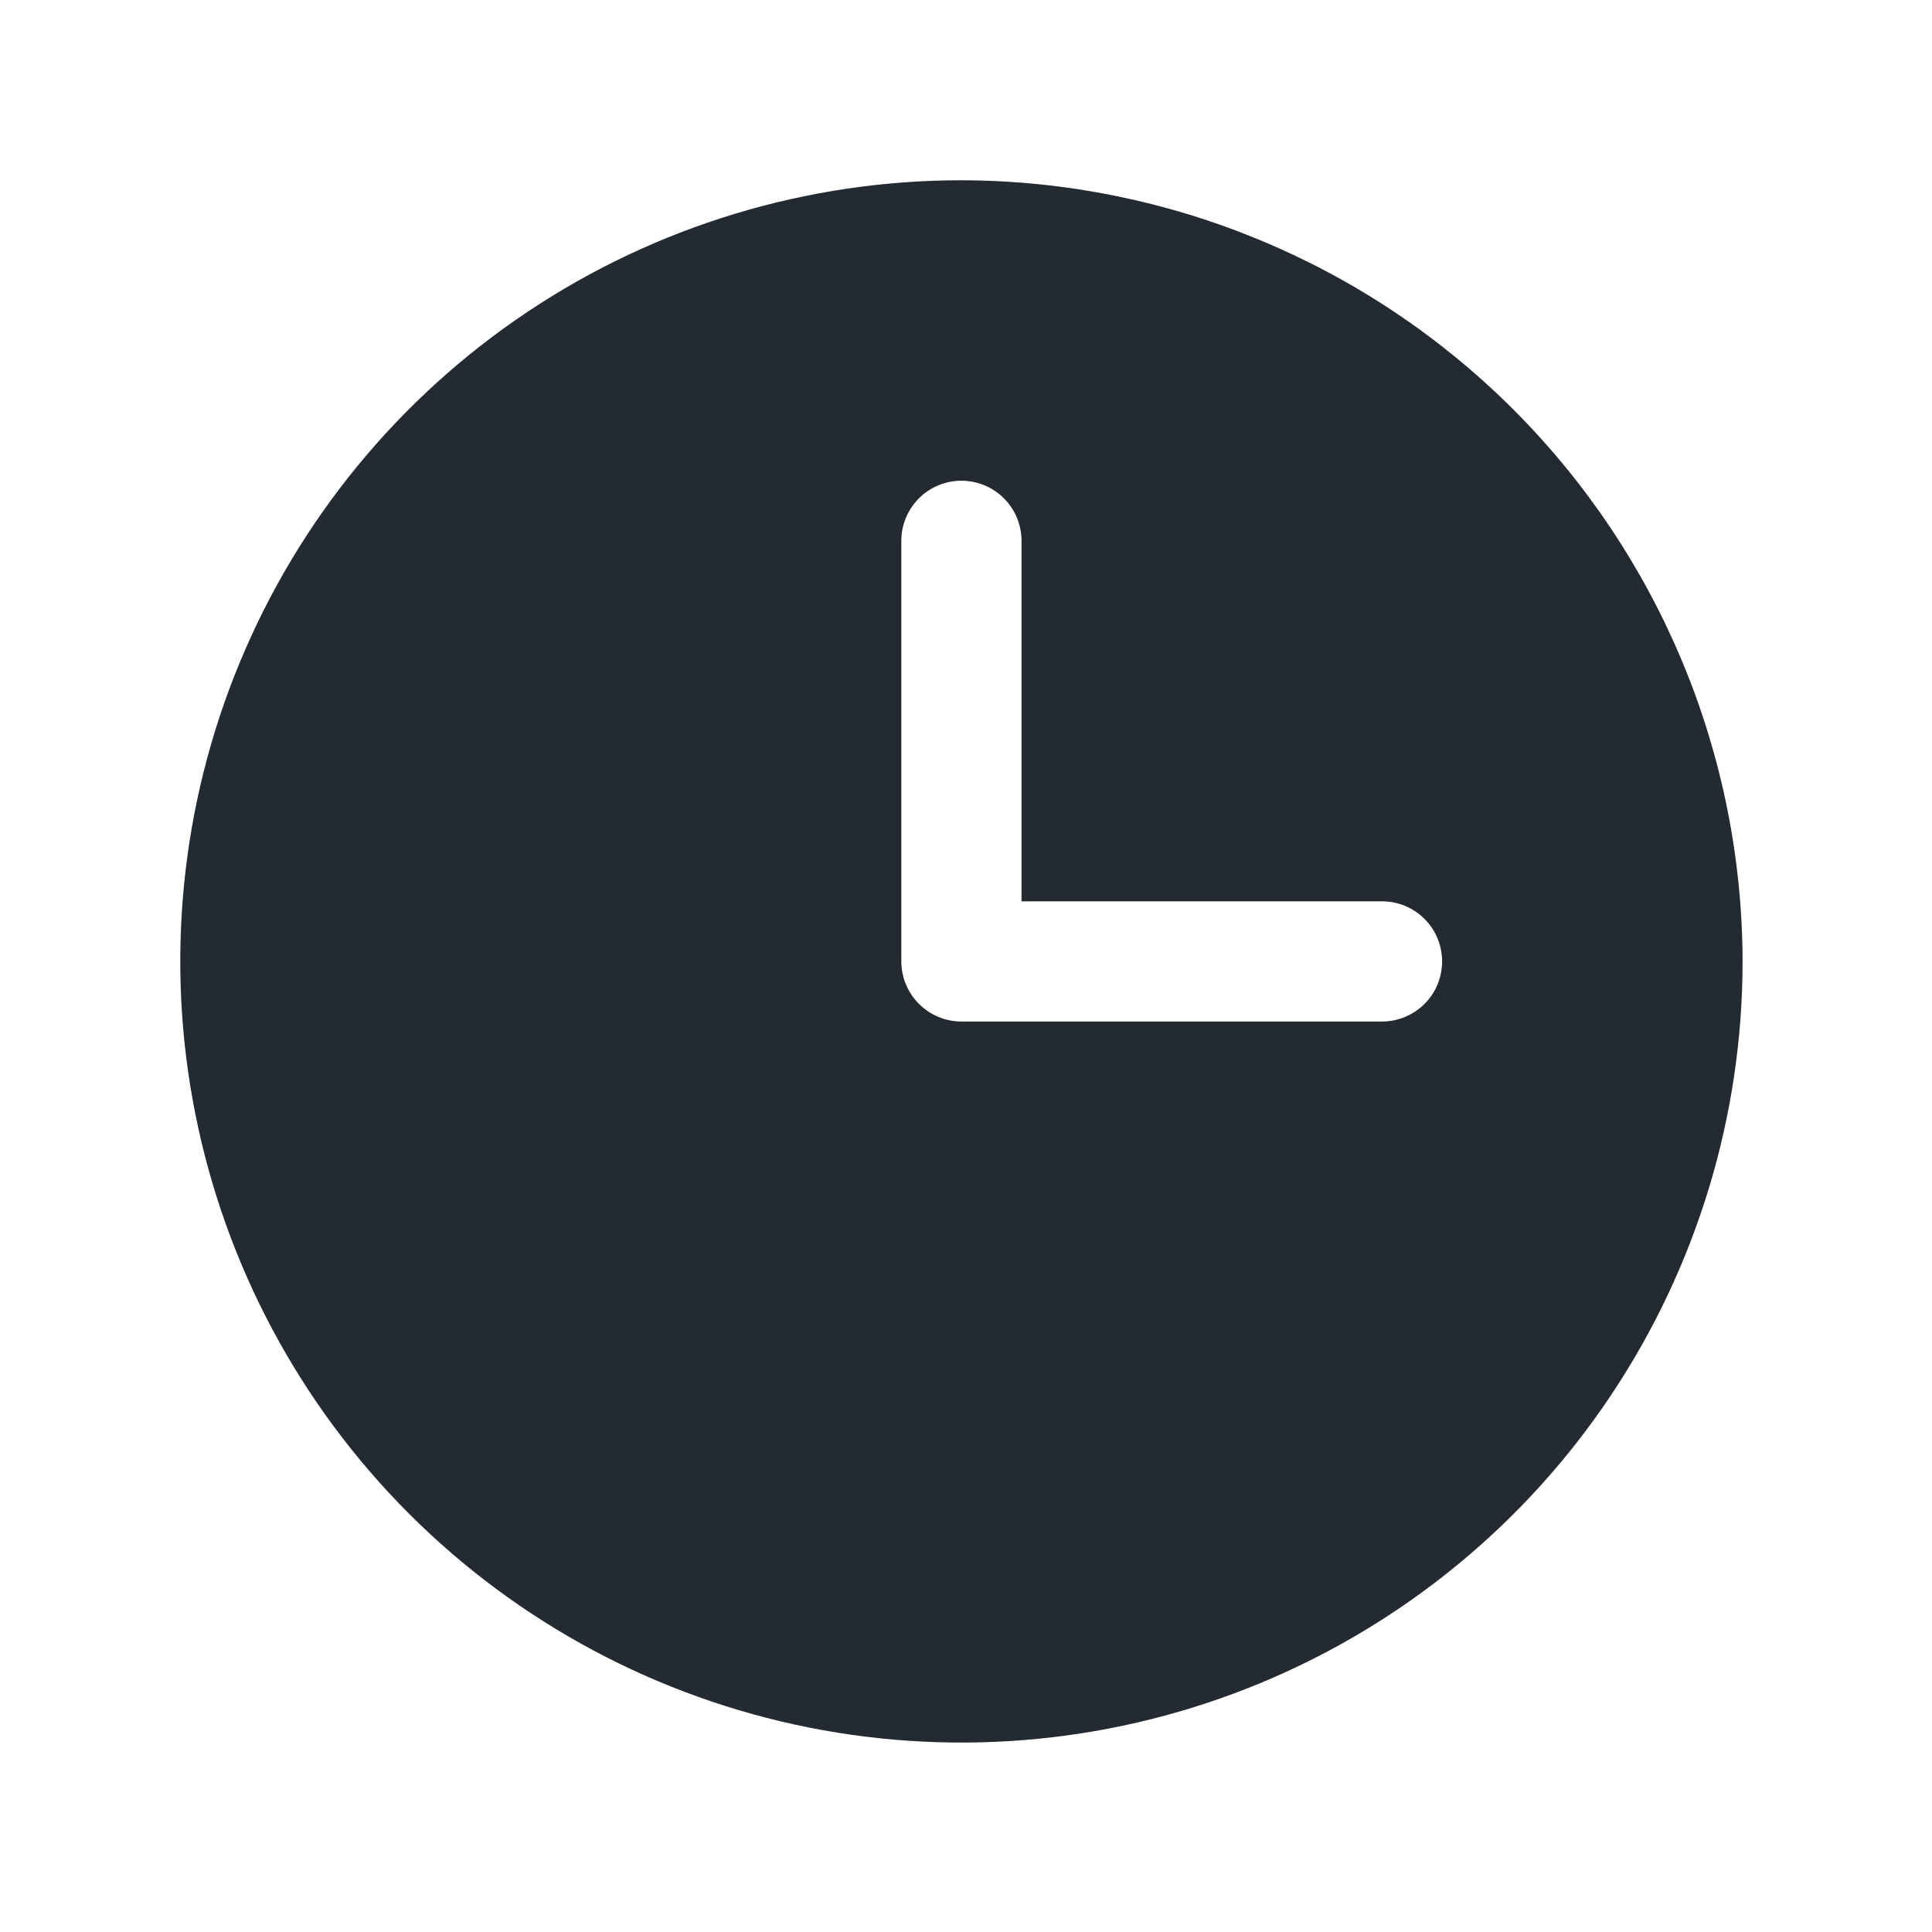
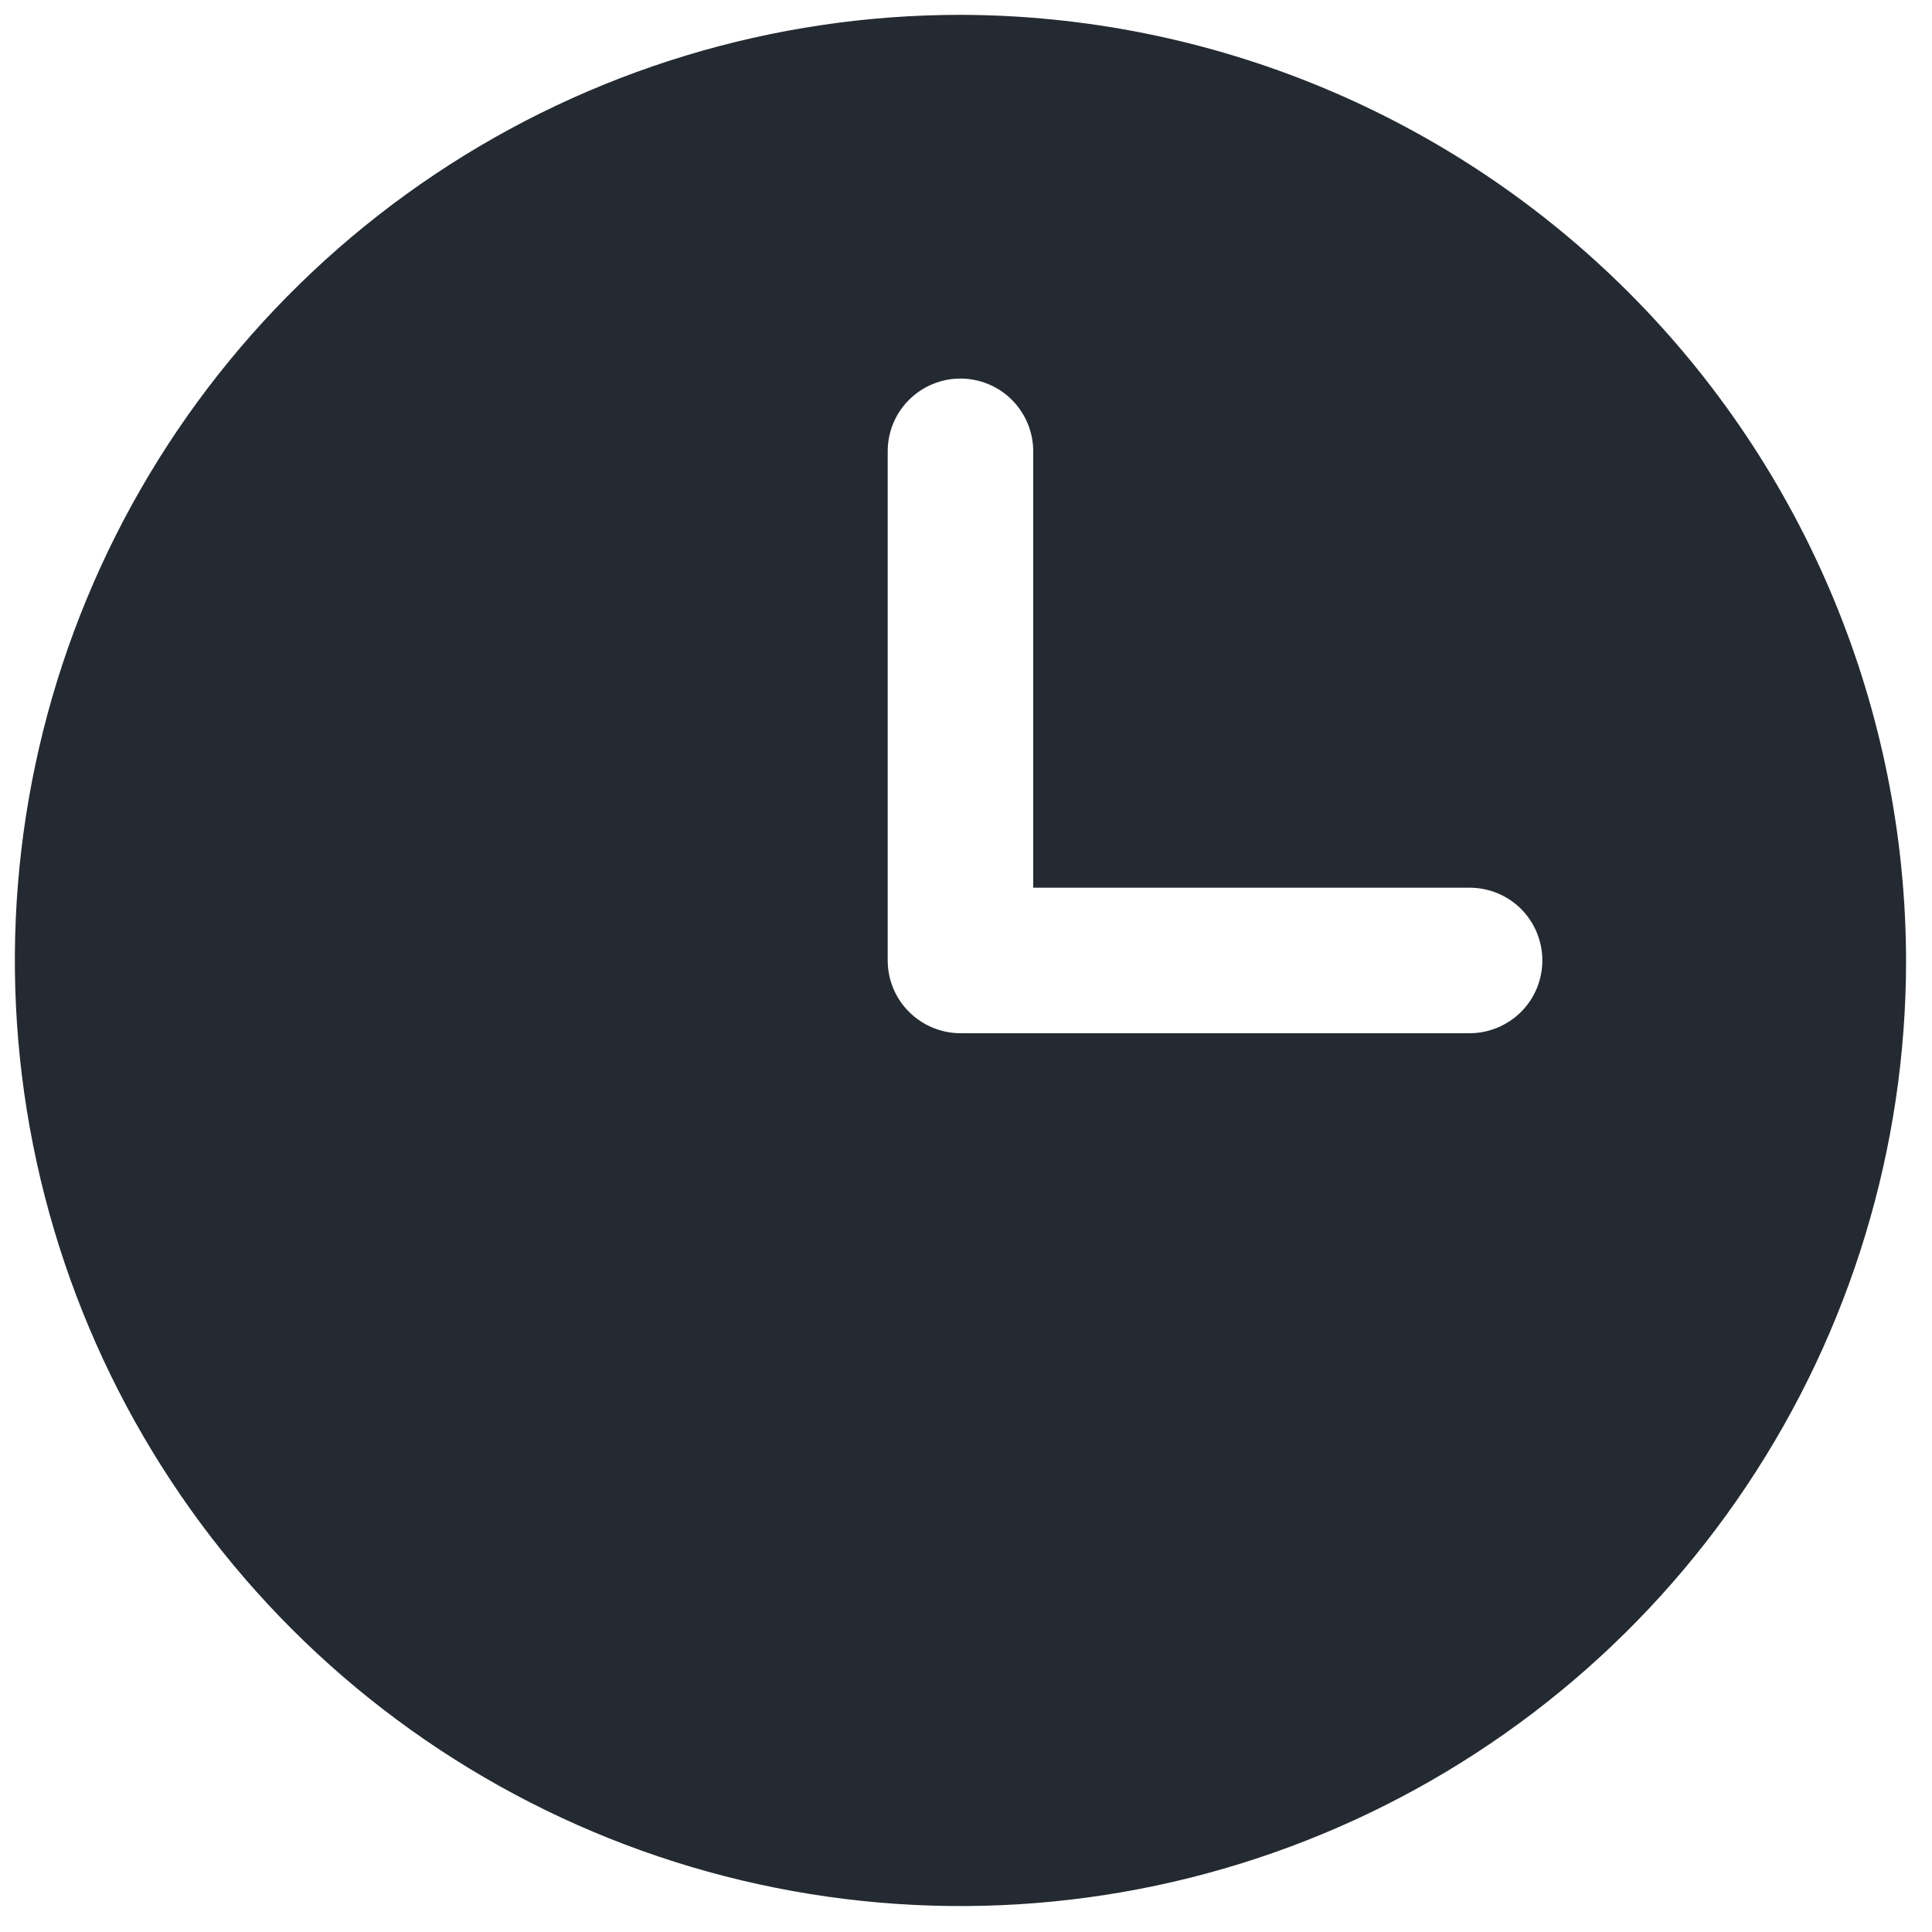
- <svg xmlns="http://www.w3.org/2000/svg" width="23" height="23" viewBox="0 0 23 23" fill="none">
-   <path d="M11.445 2.146C9.606 2.146 7.808 2.691 6.279 3.713C4.75 4.735 3.558 6.187 2.854 7.887C2.15 9.586 1.966 11.456 2.325 13.259C2.684 15.063 3.569 16.72 4.87 18.021C6.17 19.321 7.827 20.207 9.631 20.566C11.435 20.925 13.305 20.741 15.004 20.037C16.703 19.333 18.156 18.141 19.177 16.612C20.199 15.082 20.745 13.284 20.745 11.445C20.74 8.98 19.759 6.618 18.016 4.875C16.273 3.132 13.91 2.151 11.445 2.146V2.146ZM16.453 12.161H11.445C11.256 12.161 11.074 12.085 10.94 11.951C10.806 11.817 10.73 11.635 10.73 11.445V6.438C10.73 6.248 10.806 6.066 10.94 5.932C11.074 5.798 11.256 5.723 11.445 5.723C11.635 5.723 11.817 5.798 11.951 5.932C12.085 6.066 12.161 6.248 12.161 6.438V10.73H16.453C16.642 10.73 16.824 10.805 16.959 10.94C17.093 11.074 17.168 11.256 17.168 11.445C17.168 11.635 17.093 11.817 16.959 11.951C16.824 12.085 16.642 12.161 16.453 12.161Z" fill="#242A31" />
+ <svg xmlns="http://www.w3.org/2000/svg" width="19" height="19" viewBox="0 0 19 19" fill="none">
+   <path d="M9.445 0.146C7.606 0.146 5.808 0.691 4.279 1.713C2.75 2.735 1.558 4.187 0.854 5.887C0.15 7.586 -0.034 9.456 0.325 11.259C0.684 13.063 1.569 14.72 2.87 16.021C4.17 17.321 5.827 18.207 7.631 18.566C9.435 18.925 11.305 18.741 13.004 18.037C14.703 17.333 16.156 16.141 17.177 14.612C18.199 13.082 18.745 11.284 18.745 9.445C18.74 6.98 17.759 4.618 16.016 2.875C14.273 1.132 11.91 0.151 9.445 0.146ZM14.453 10.161H9.445C9.256 10.161 9.074 10.085 8.94 9.951C8.805 9.817 8.73 9.635 8.73 9.445V4.438C8.73 4.248 8.805 4.066 8.94 3.932C9.074 3.798 9.256 3.723 9.445 3.723C9.635 3.723 9.817 3.798 9.951 3.932C10.085 4.066 10.161 4.248 10.161 4.438V8.73H14.453C14.643 8.73 14.824 8.805 14.959 8.939C15.093 9.074 15.168 9.256 15.168 9.445C15.168 9.635 15.093 9.817 14.959 9.951C14.824 10.085 14.643 10.161 14.453 10.161Z" fill="#242A31" />
</svg>
